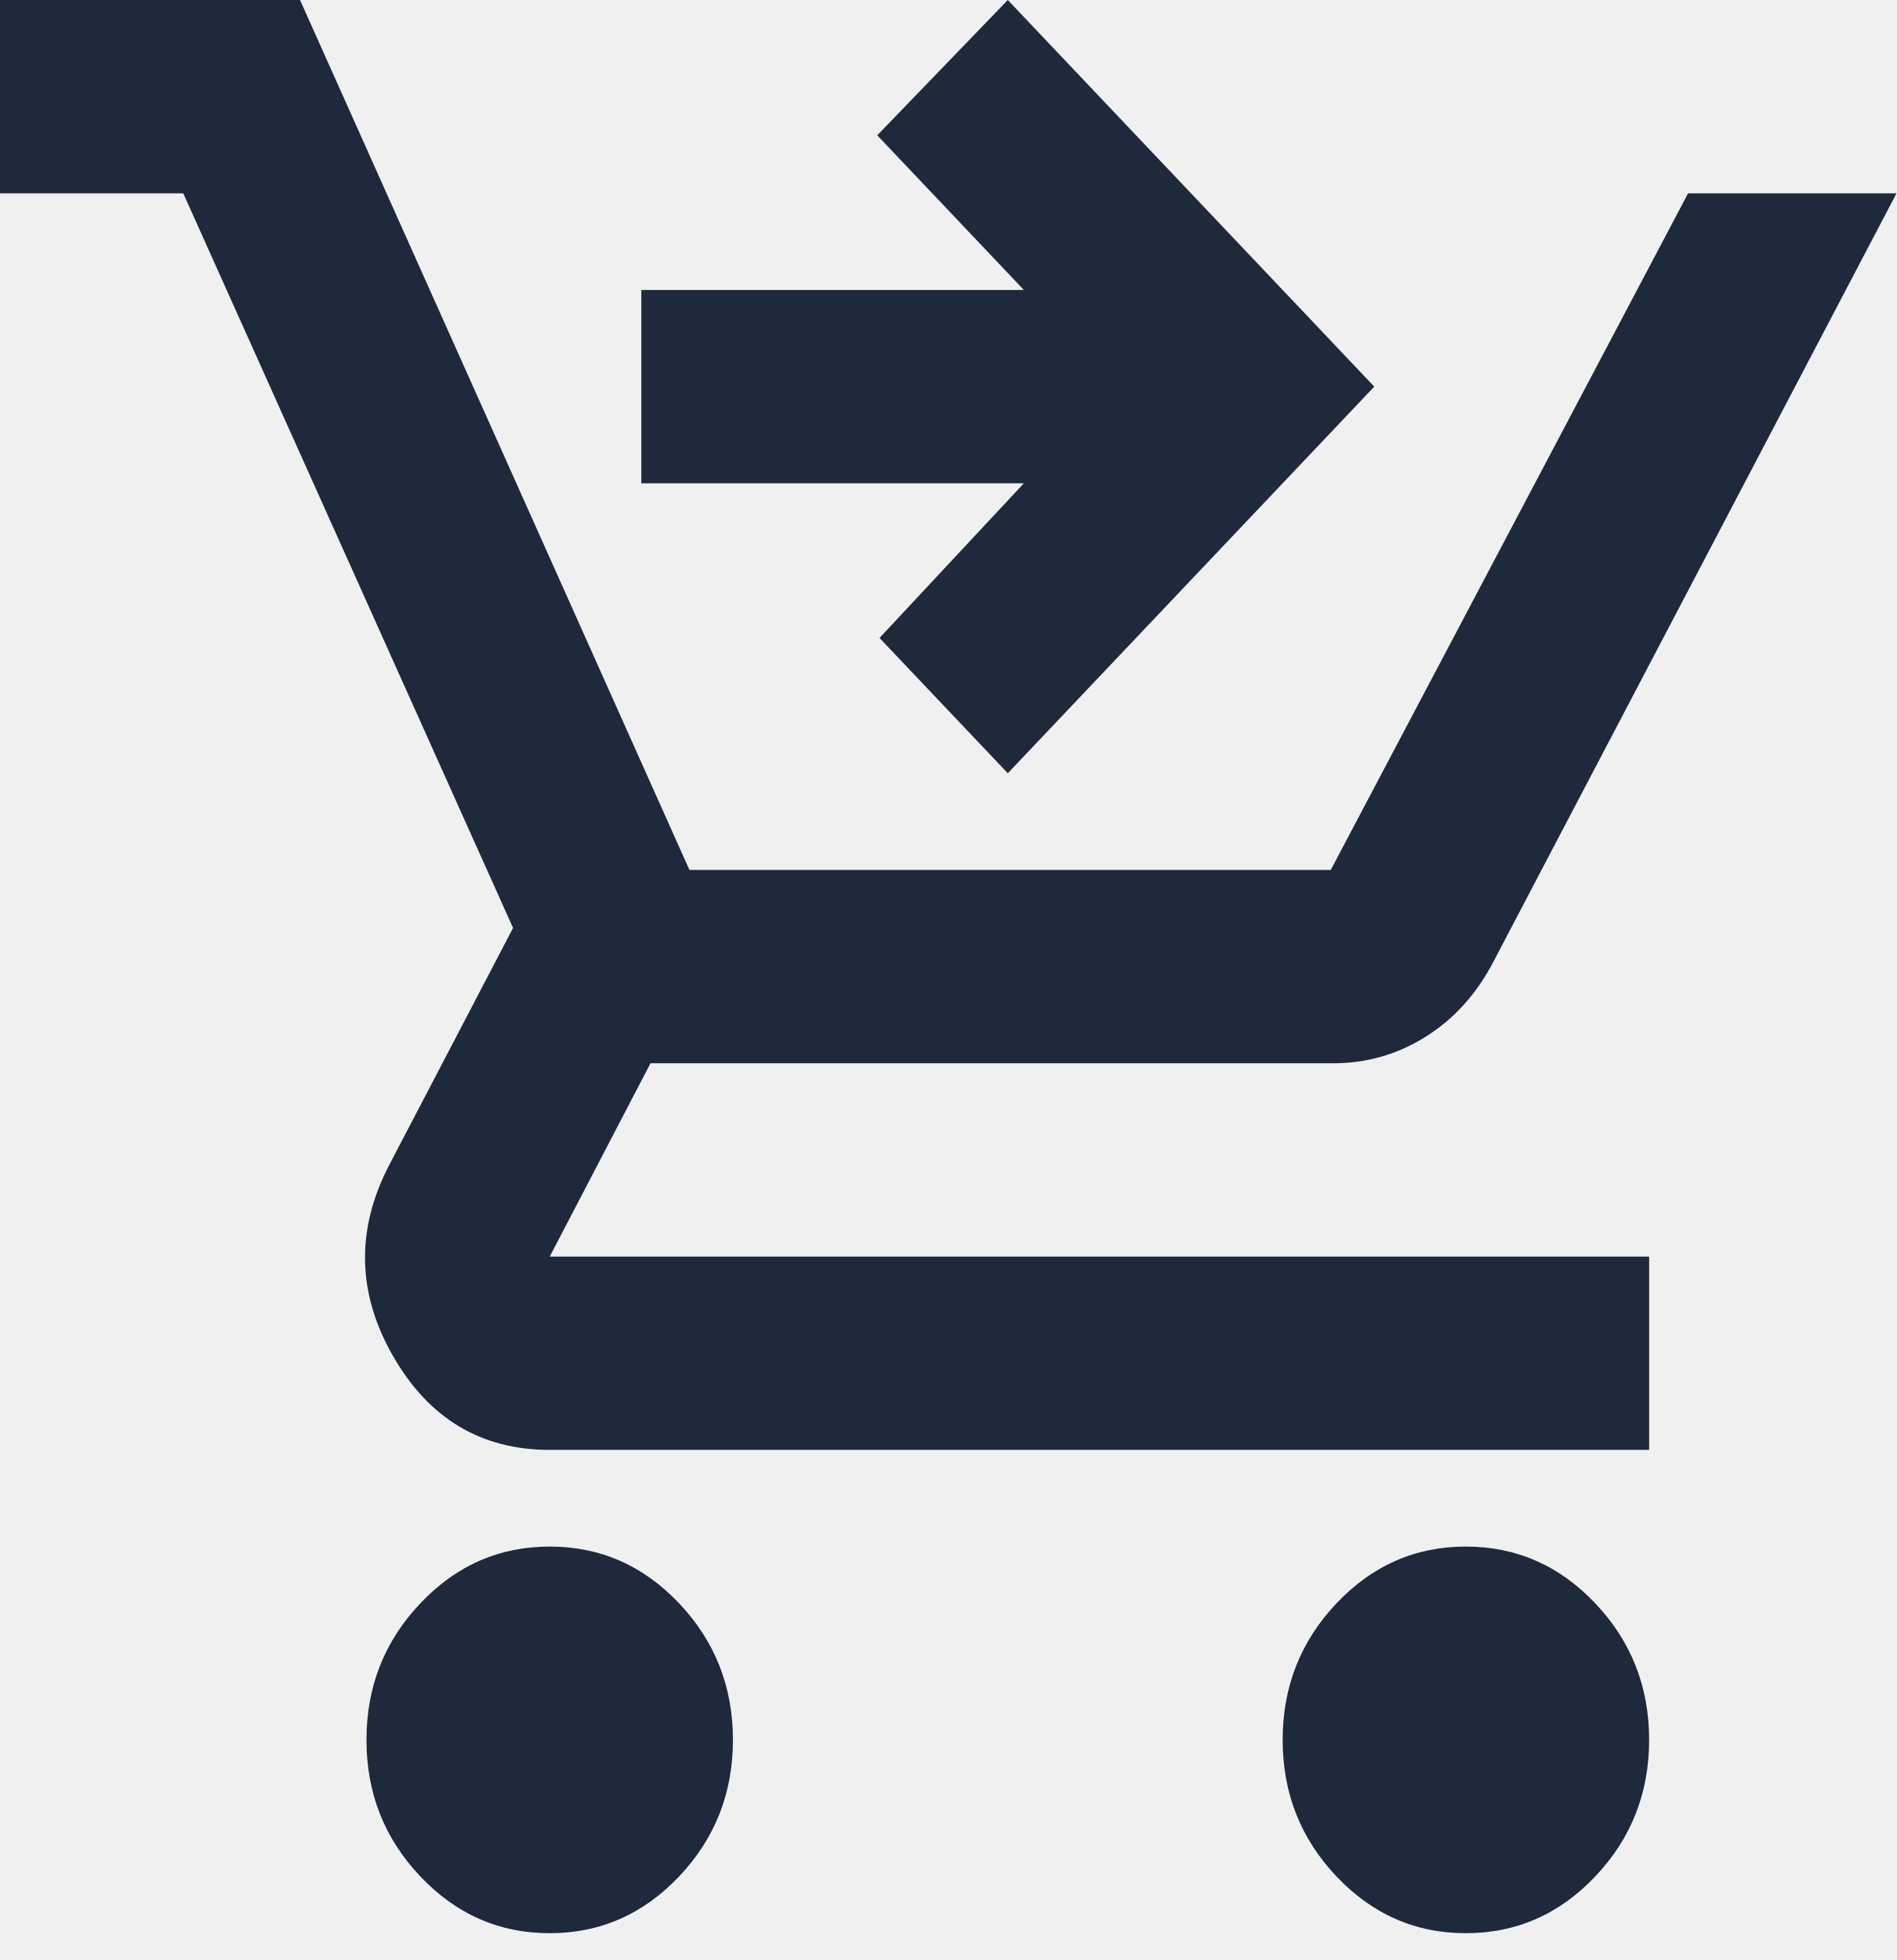
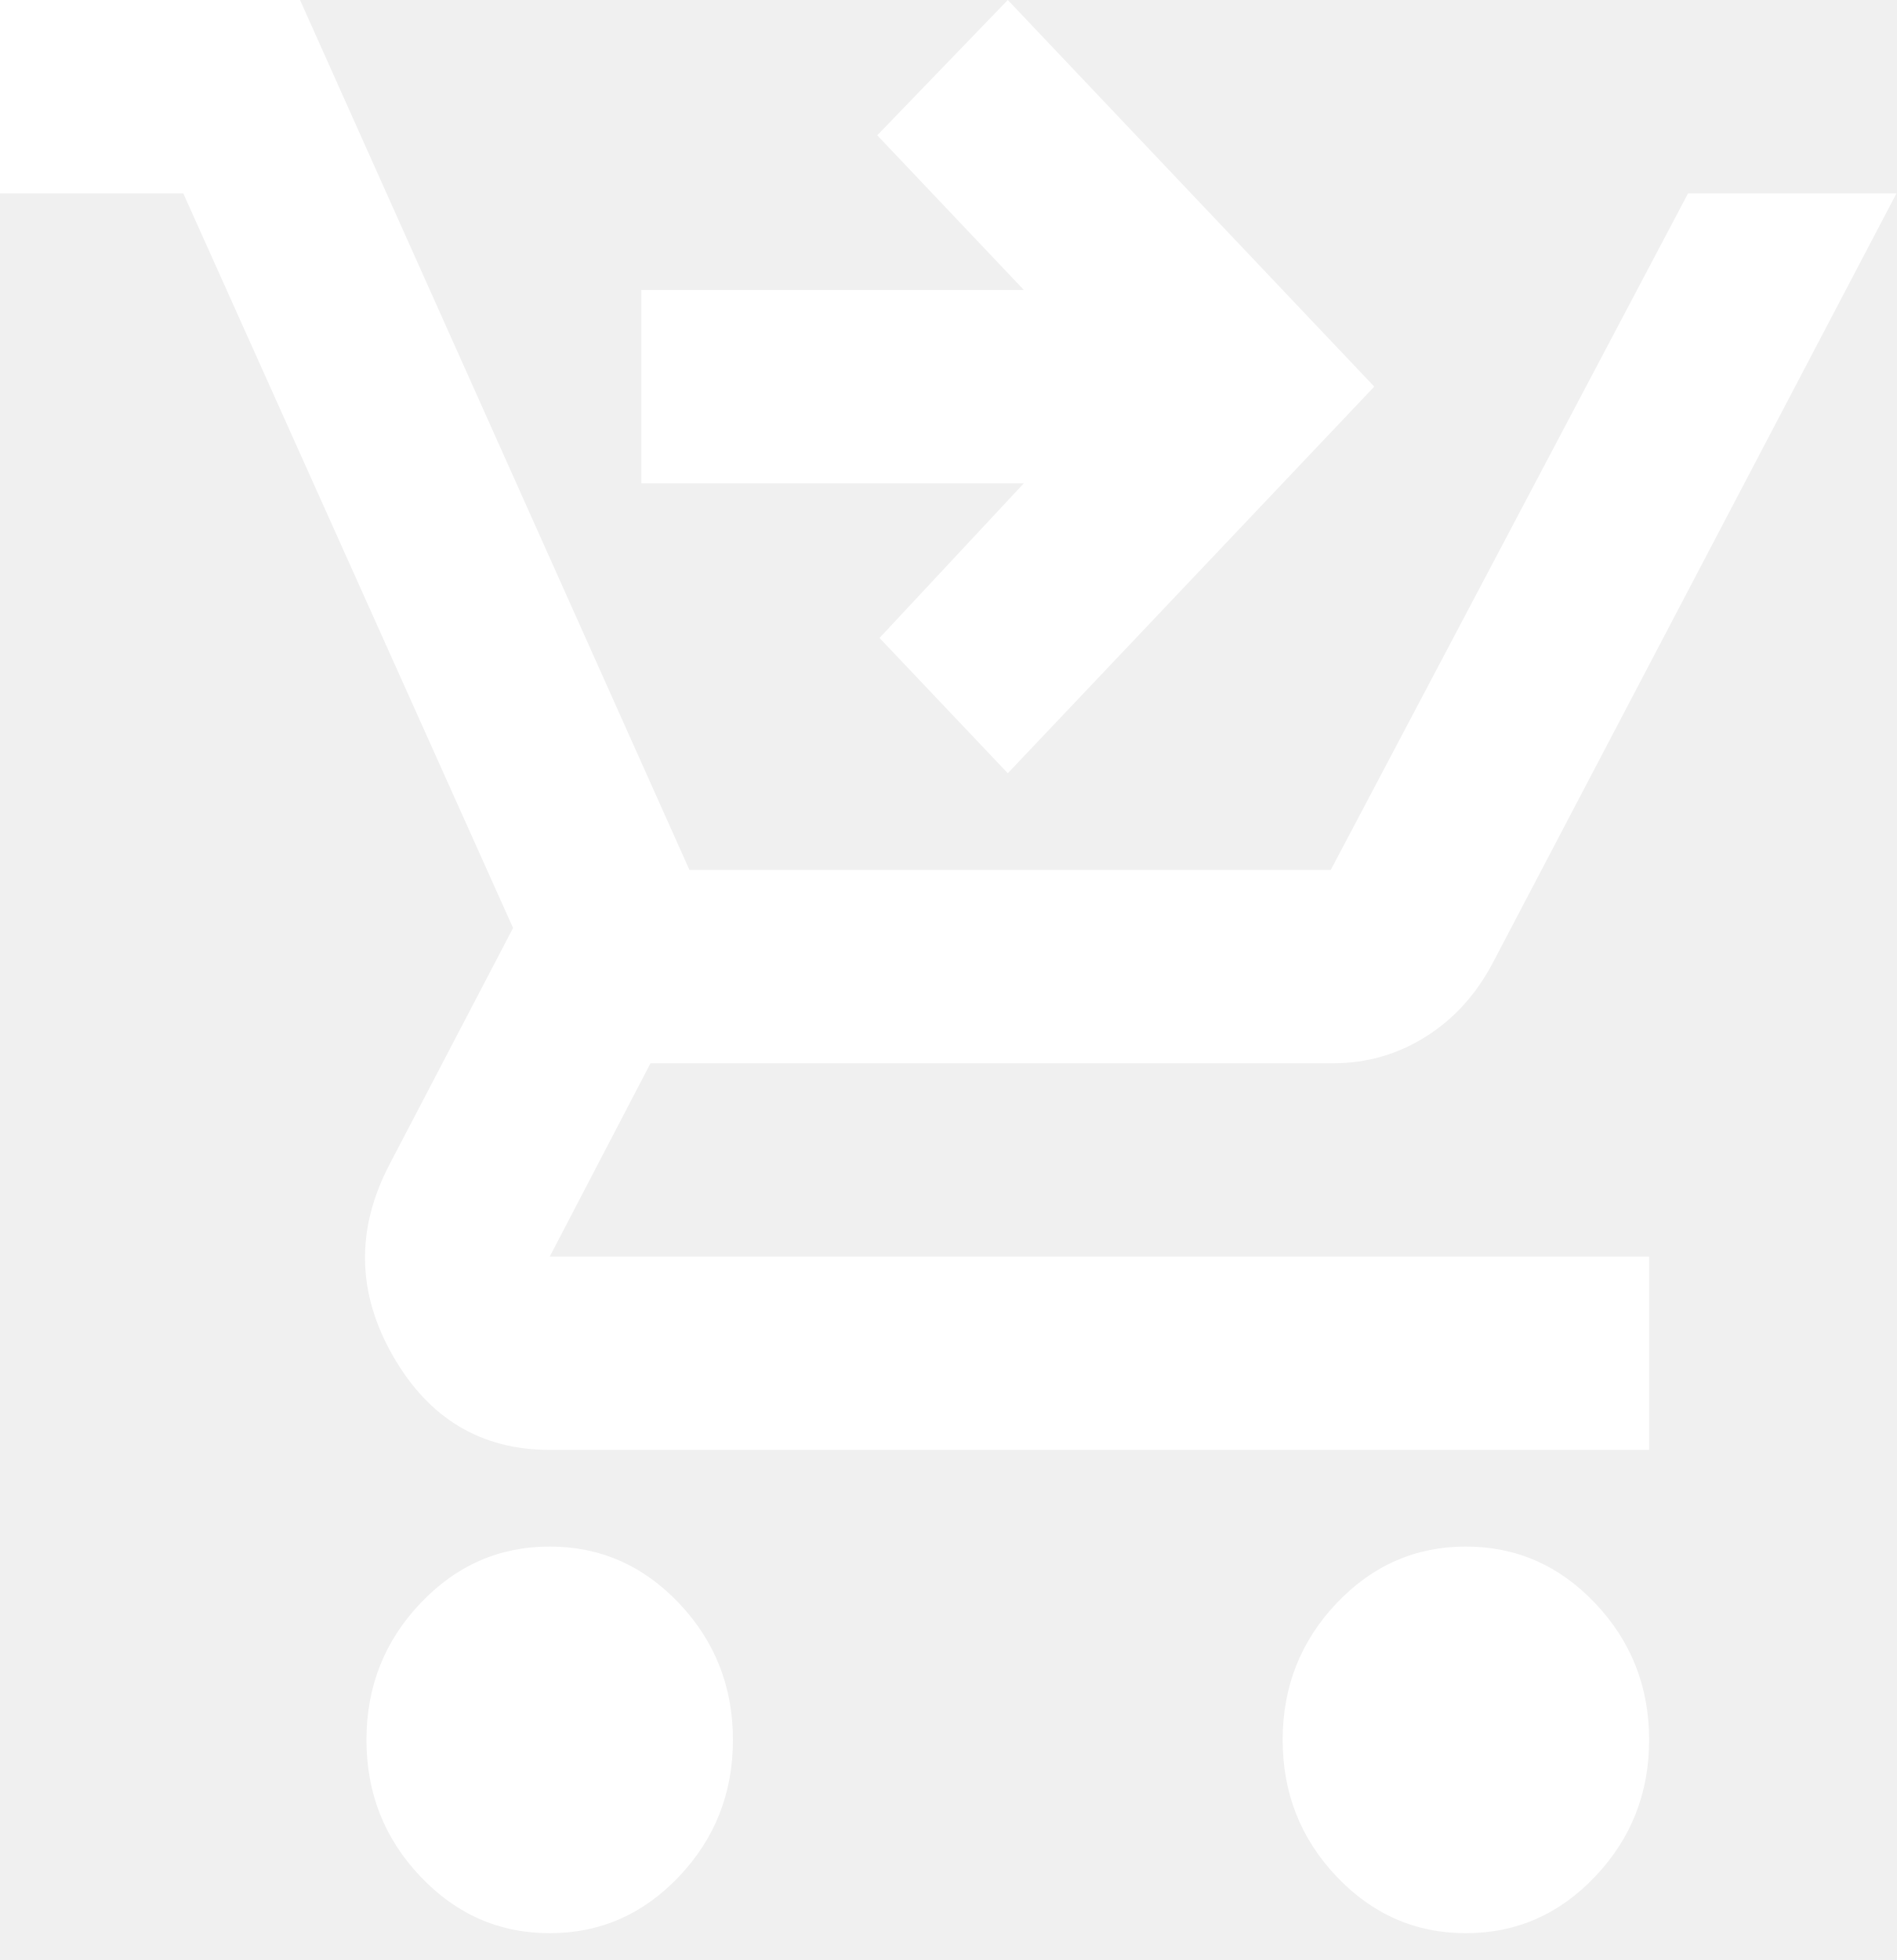
<svg xmlns="http://www.w3.org/2000/svg" width="30" height="31" viewBox="0 0 30 31" fill="none">
-   <path d="M15.942 12.23L13.913 10.09L16.196 7.644H10.145V4.586H16.196L13.877 2.14L15.942 0L21.739 6.115L15.942 12.23ZM8.696 30.576C7.899 30.576 7.216 30.277 6.649 29.678C6.081 29.079 5.797 28.36 5.797 27.519C5.797 26.678 6.081 25.958 6.649 25.359C7.216 24.76 7.899 24.461 8.696 24.461C9.493 24.461 10.175 24.76 10.743 25.359C11.31 25.958 11.594 26.678 11.594 27.519C11.594 28.36 11.31 29.079 10.743 29.678C10.175 30.277 9.493 30.576 8.696 30.576ZM23.188 30.576C22.391 30.576 21.709 30.277 21.141 29.678C20.574 29.079 20.29 28.36 20.29 27.519C20.29 26.678 20.574 25.958 21.141 25.359C21.709 24.76 22.391 24.461 23.188 24.461C23.985 24.461 24.668 24.76 25.235 25.359C25.803 25.958 26.087 26.678 26.087 27.519C26.087 28.36 25.803 29.079 25.235 29.678C24.668 30.277 23.985 30.576 23.188 30.576ZM0 3.058V0H4.746L10.906 13.759H21.051L26.703 3.058H30L23.623 15.212C23.358 15.721 23.001 16.116 22.554 16.396C22.108 16.677 21.618 16.817 21.087 16.817H10.29L8.696 19.875H26.087V22.932H8.696C7.609 22.932 6.781 22.435 6.214 21.442C5.646 20.448 5.628 19.441 6.159 18.422L8.116 14.677L2.899 3.058H0Z" fill="#1E293B" />
+   <path d="M15.942 12.23L13.913 10.09L16.196 7.644H10.145V4.586H16.196L13.877 2.14L15.942 0L21.739 6.115L15.942 12.23ZM8.696 30.576C7.899 30.576 7.216 30.277 6.649 29.678C6.081 29.079 5.797 28.36 5.797 27.519C5.797 26.678 6.081 25.958 6.649 25.359C7.216 24.76 7.899 24.461 8.696 24.461C9.493 24.461 10.175 24.76 10.743 25.359C11.31 25.958 11.594 26.678 11.594 27.519C11.594 28.36 11.31 29.079 10.743 29.678C10.175 30.277 9.493 30.576 8.696 30.576ZM23.188 30.576C22.391 30.576 21.709 30.277 21.141 29.678C20.574 29.079 20.29 28.36 20.29 27.519C20.29 26.678 20.574 25.958 21.141 25.359C21.709 24.76 22.391 24.461 23.188 24.461C23.985 24.461 24.668 24.76 25.235 25.359C25.803 25.958 26.087 26.678 26.087 27.519C26.087 28.36 25.803 29.079 25.235 29.678C24.668 30.277 23.985 30.576 23.188 30.576ZM0 3.058V0H4.746L10.906 13.759H21.051L26.703 3.058H30L23.623 15.212C23.358 15.721 23.001 16.116 22.554 16.396C22.108 16.677 21.618 16.817 21.087 16.817H10.29L8.696 19.875H26.087V22.932H8.696C7.609 22.932 6.781 22.435 6.214 21.442C5.646 20.448 5.628 19.441 6.159 18.422L8.116 14.677L2.899 3.058H0Z" fill="white" />
</svg>
